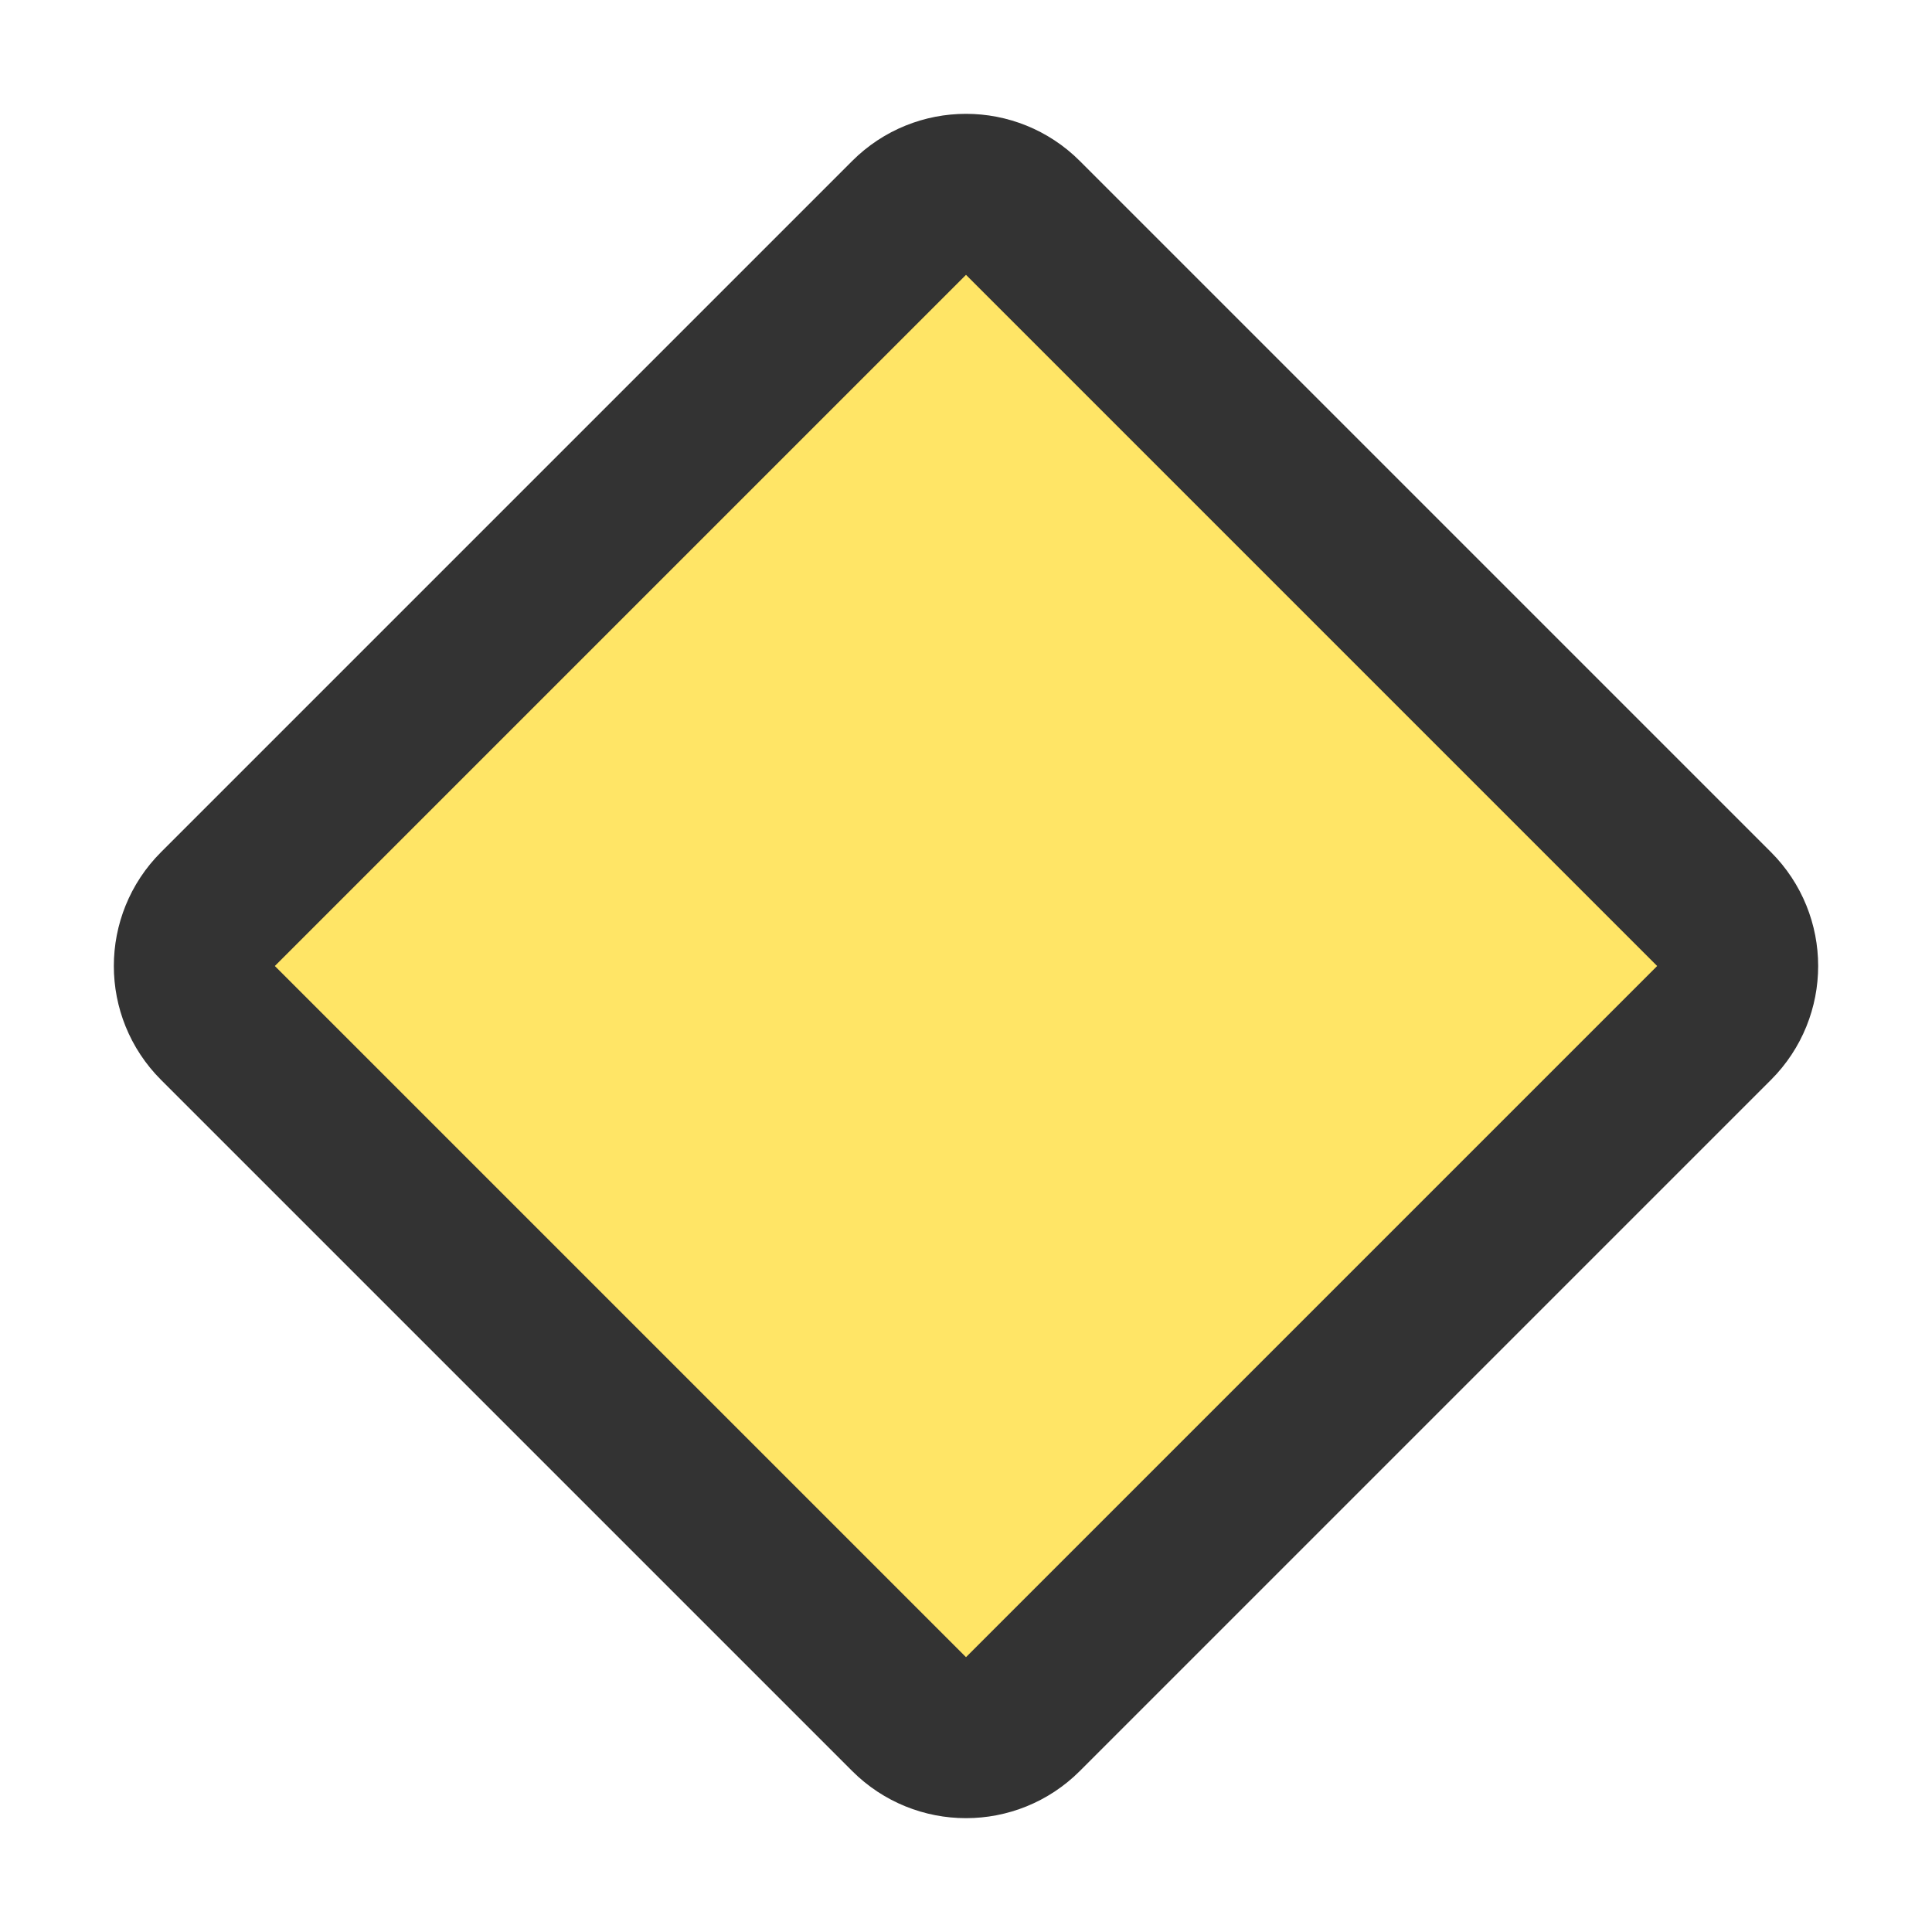
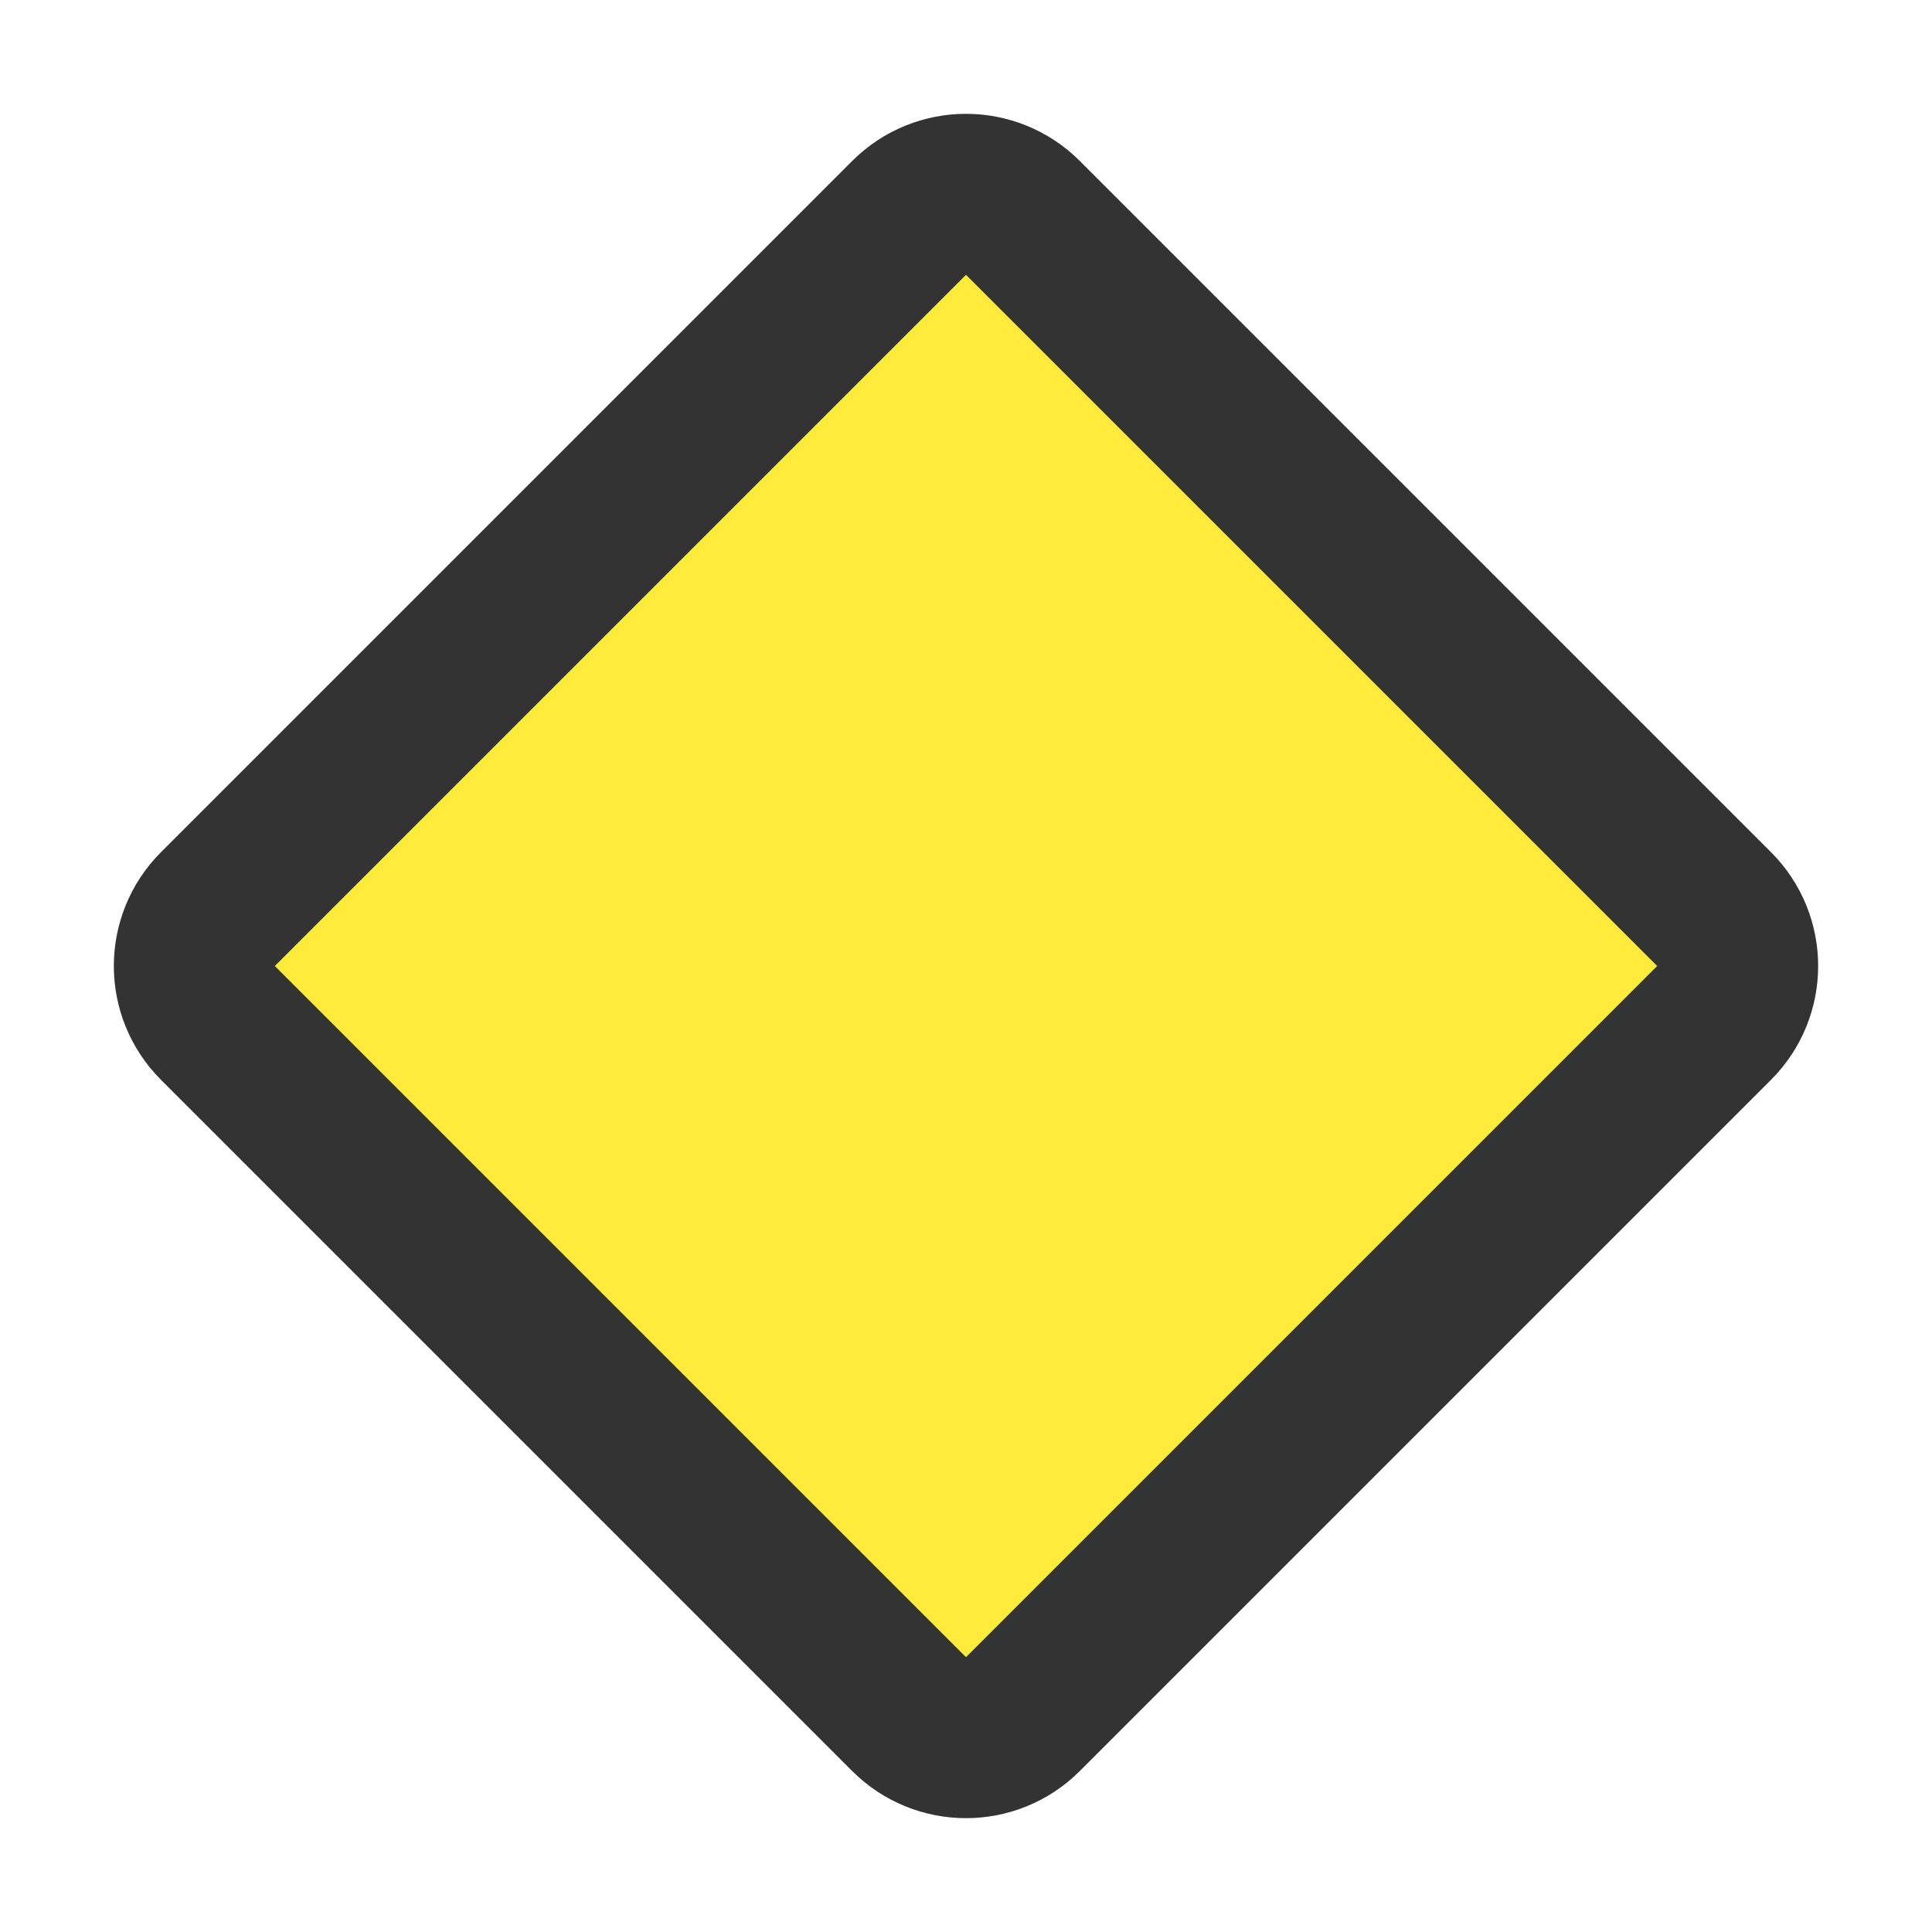
<svg xmlns="http://www.w3.org/2000/svg" width="24" height="24" viewBox="0 0 48 48" fill="none">
-   <path d="M5.414 22.586L22.586 5.414C23.367 4.633 24.633 4.633 25.414 5.414L42.586 22.586C43.367 23.367 43.367 24.633 42.586 25.414L25.414 42.586C24.633 43.367 23.367 43.367 22.586 42.586L5.414 25.414C4.633 24.633 4.633 23.367 5.414 22.586Z" fill="#ffe566" stroke="#333" stroke-width="4" />
+   <path d="M5.414 22.586L22.586 5.414C23.367 4.633 24.633 4.633 25.414 5.414L42.586 22.586C43.367 23.367 43.367 24.633 42.586 25.414L25.414 42.586C24.633 43.367 23.367 43.367 22.586 42.586L5.414 25.414C4.633 24.633 4.633 23.367 5.414 22.586Z" fill="#ffeb3b" stroke="#333" stroke-width="4" />
</svg>
